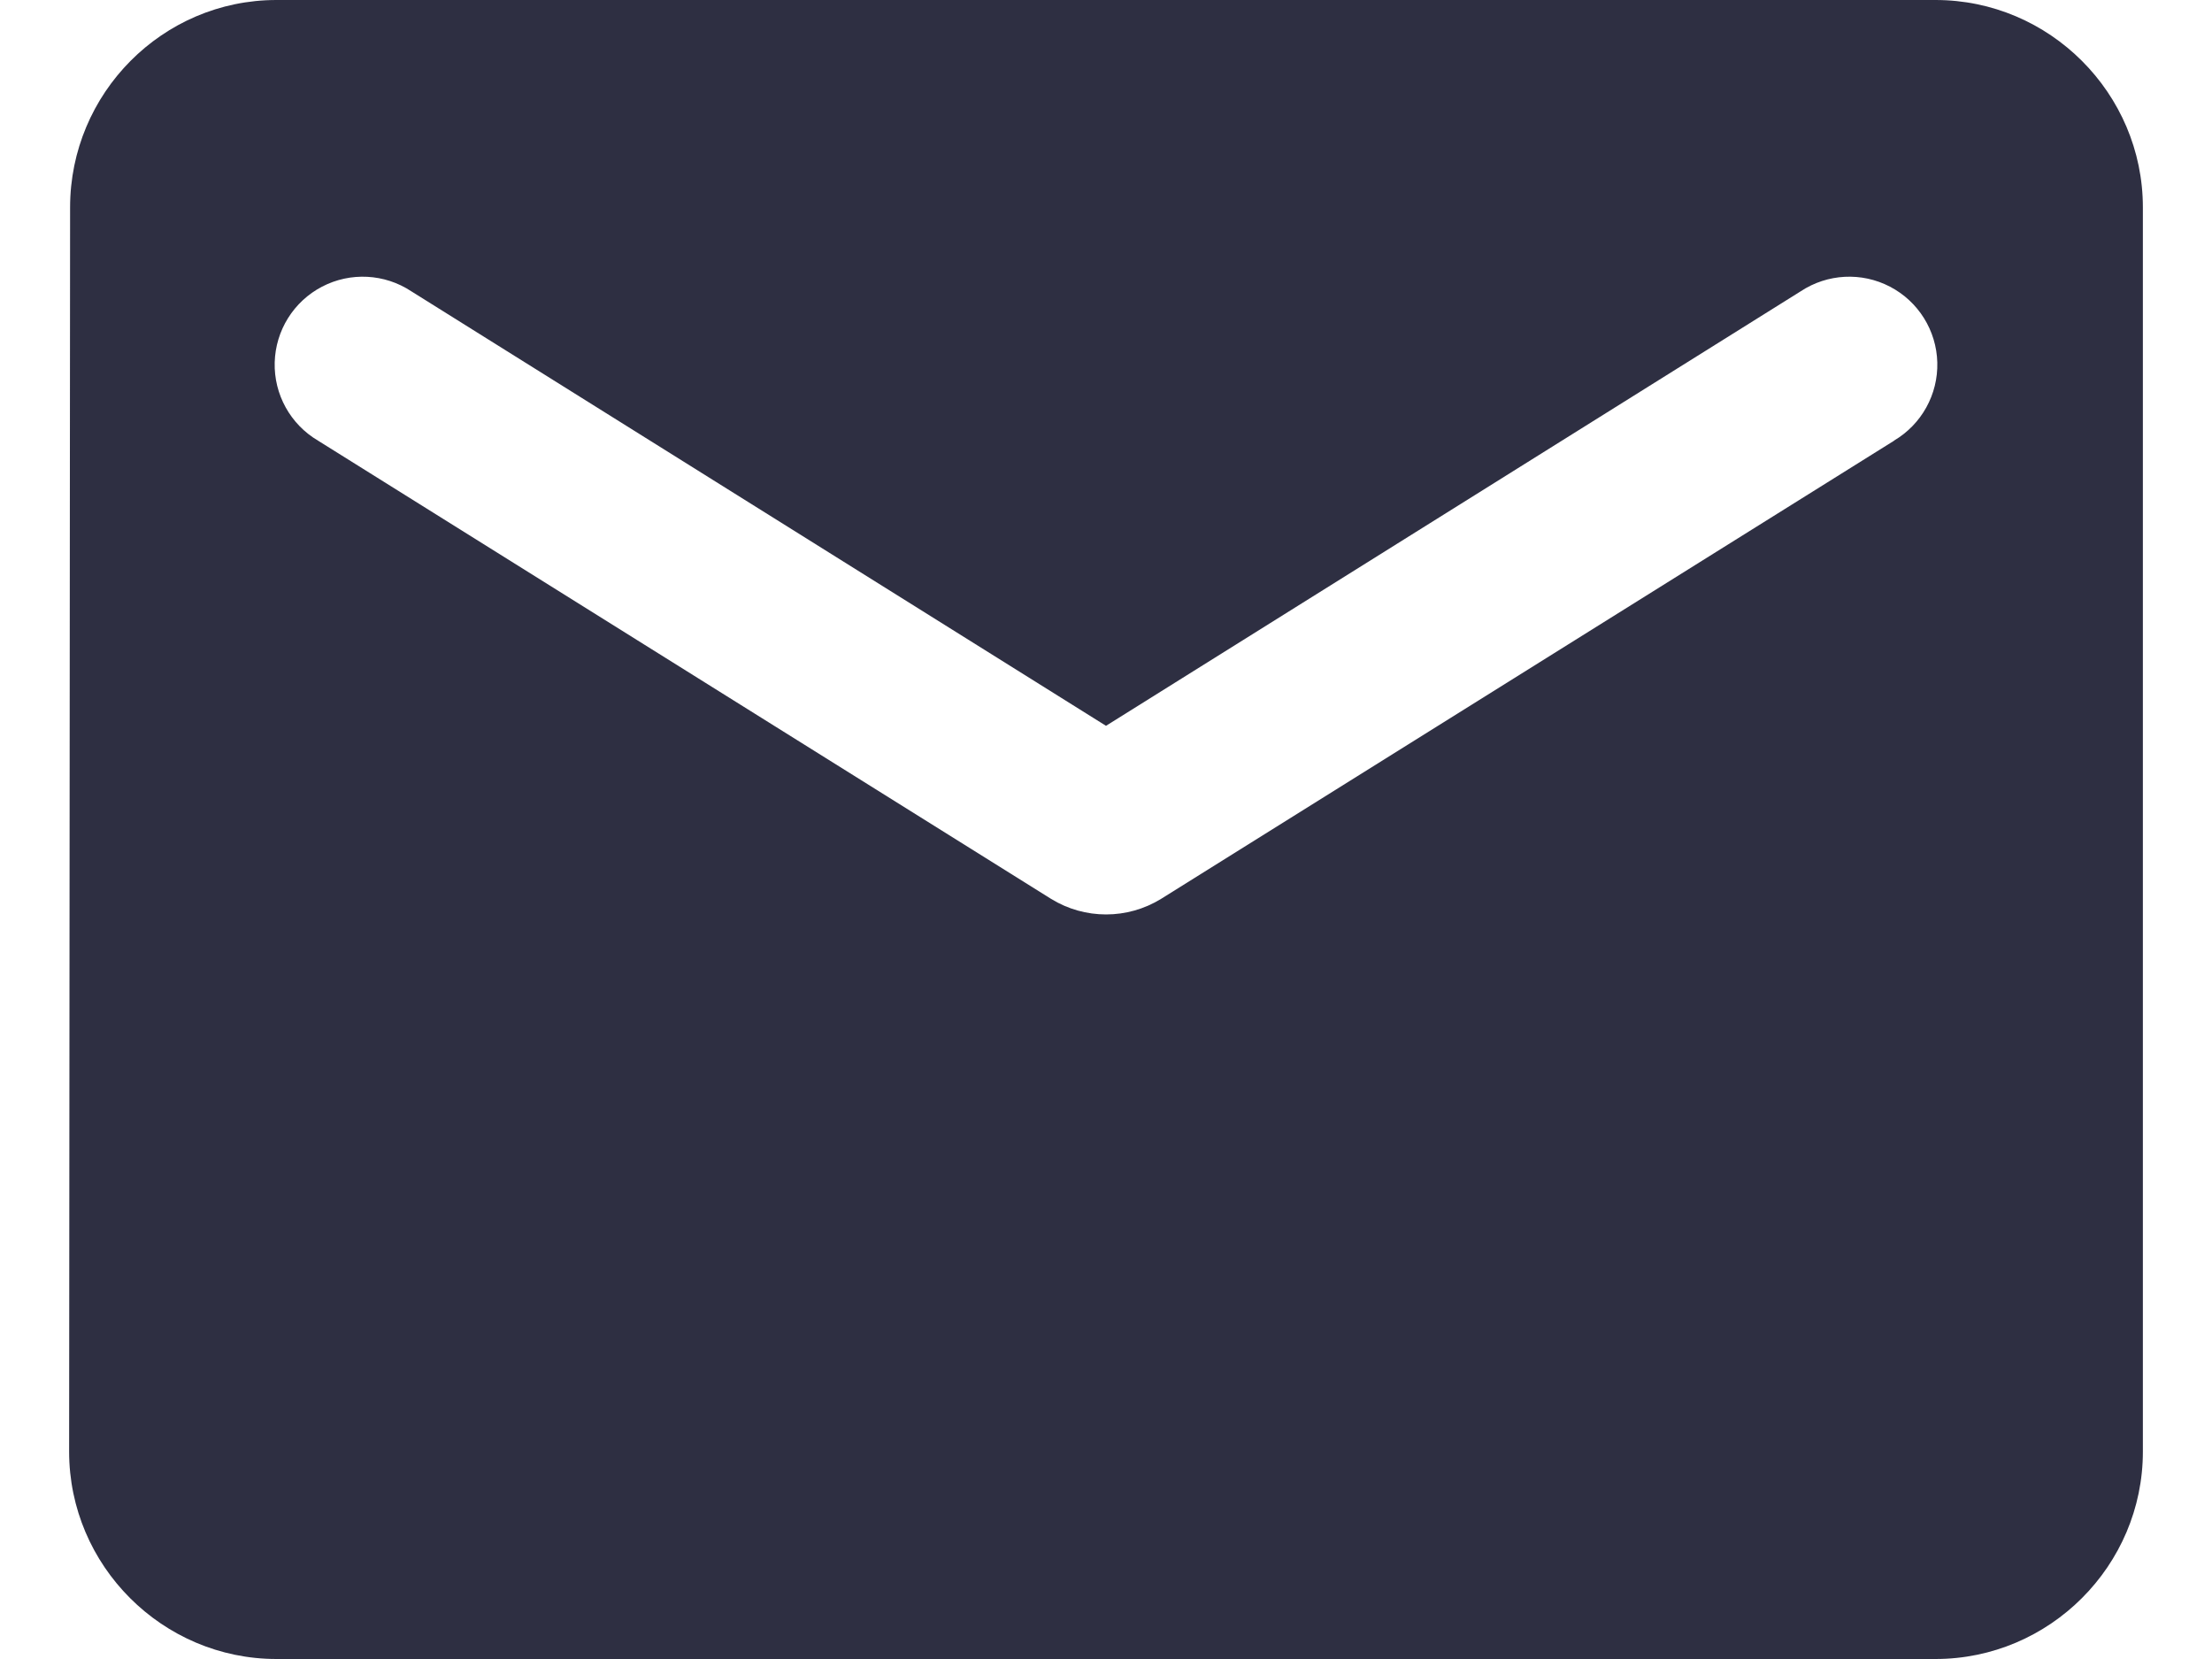
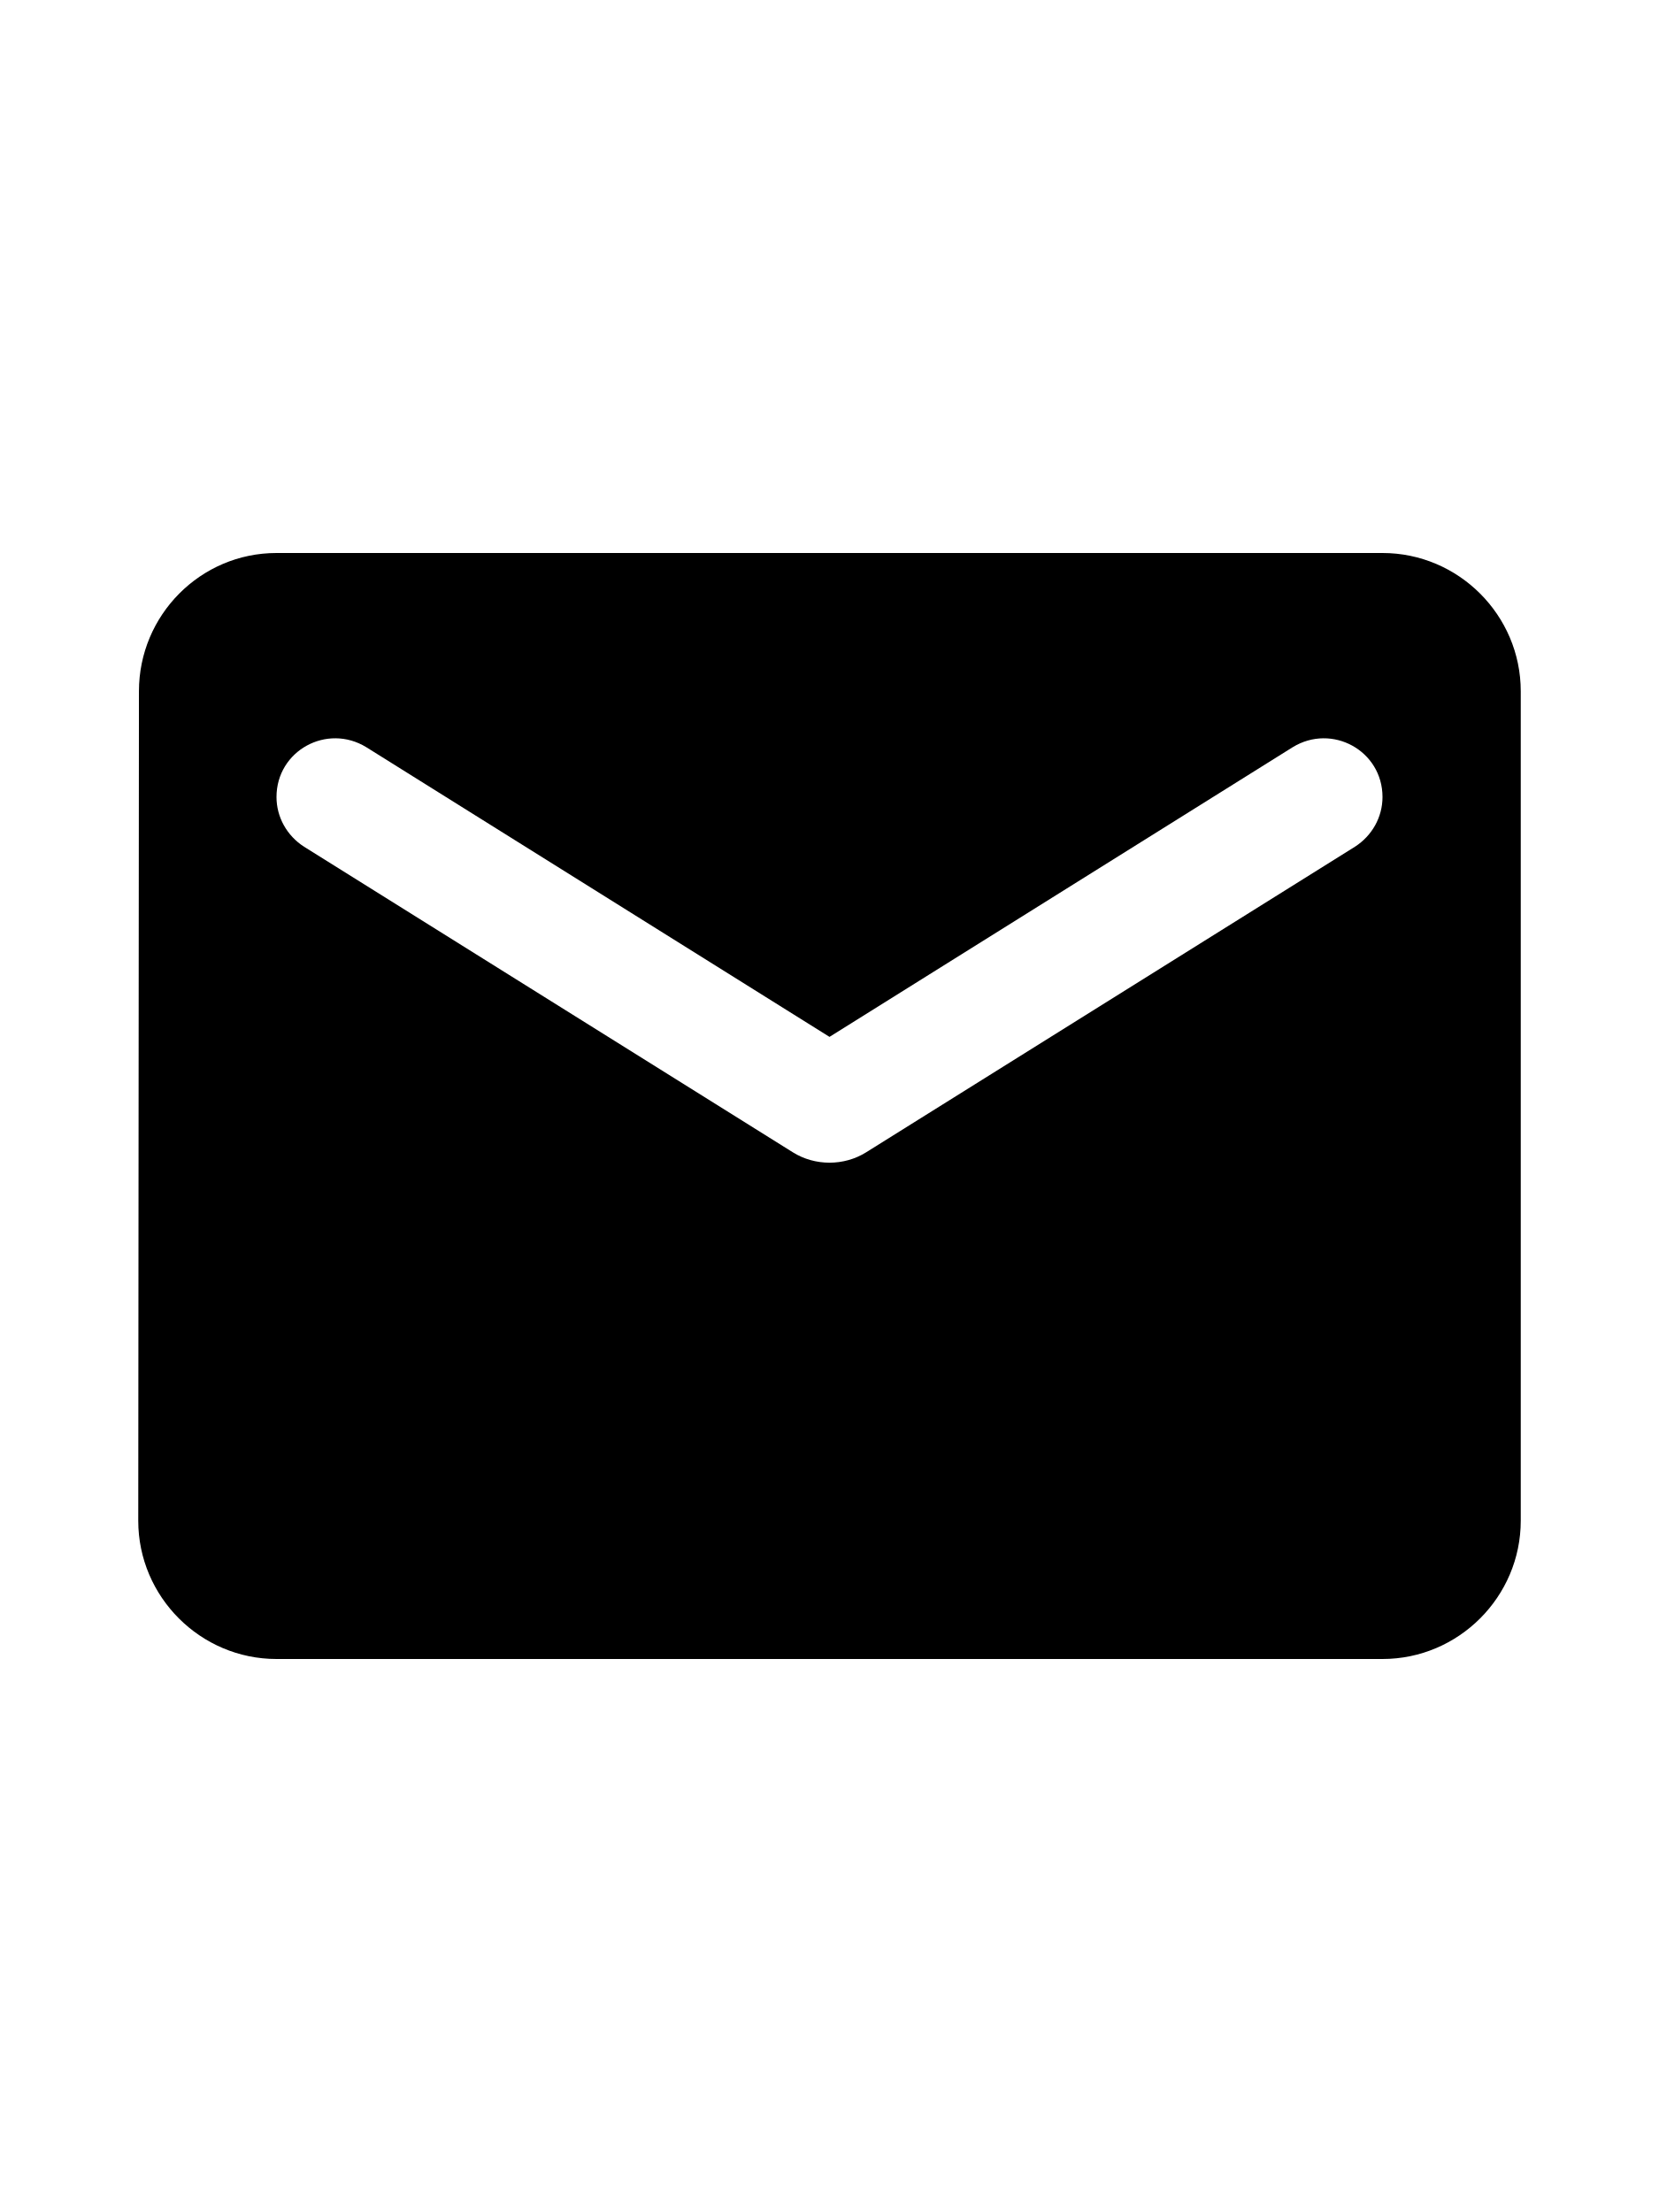
- <svg xmlns="http://www.w3.org/2000/svg" width="16" height="12" fill="none">
-   <path d="M14 0H2C1.175 0 .507.675.507 1.5l-.007 9c0 .825.675 1.5 1.5 1.5h12c.825 0 1.5-.675 1.5-1.5v-9C15.5.675 14.825 0 14 0zm-.3 3.188L8.398 6.502a.759.759 0 0 1-.795 0L2.3 3.187a.637.637 0 1 1 .675-1.08L8 5.25l5.025-3.143a.637.637 0 1 1 .675 1.08z" fill="#2E2F42" />
+ <svg xmlns="http://www.w3.org/2000/svg" version="1.1" width="768" height="1024" viewBox="0 0 768 1024">
+   <g id="icomoon-ignore">
+ </g>
+   <path d="M640 256h-512c-35.2 0-63.68 28.8-63.68 64l-0.32 384c0 35.2 28.8 64 64 64h512c35.2 0 64-28.8 64-64v-384c0-35.2-28.8-64-64-64zM627.2 392l-226.24 141.44c-10.24 6.4-23.68 6.4-33.92 0l-226.24-141.44c-8-5.12-12.8-13.76-12.8-23.040 0-21.44 23.36-34.24 41.6-23.040l214.4 134.080 214.4-134.080c18.24-11.2 41.6 1.6 41.6 23.040 0 9.28-4.8 17.92-12.8 23.040z" />
</svg>
